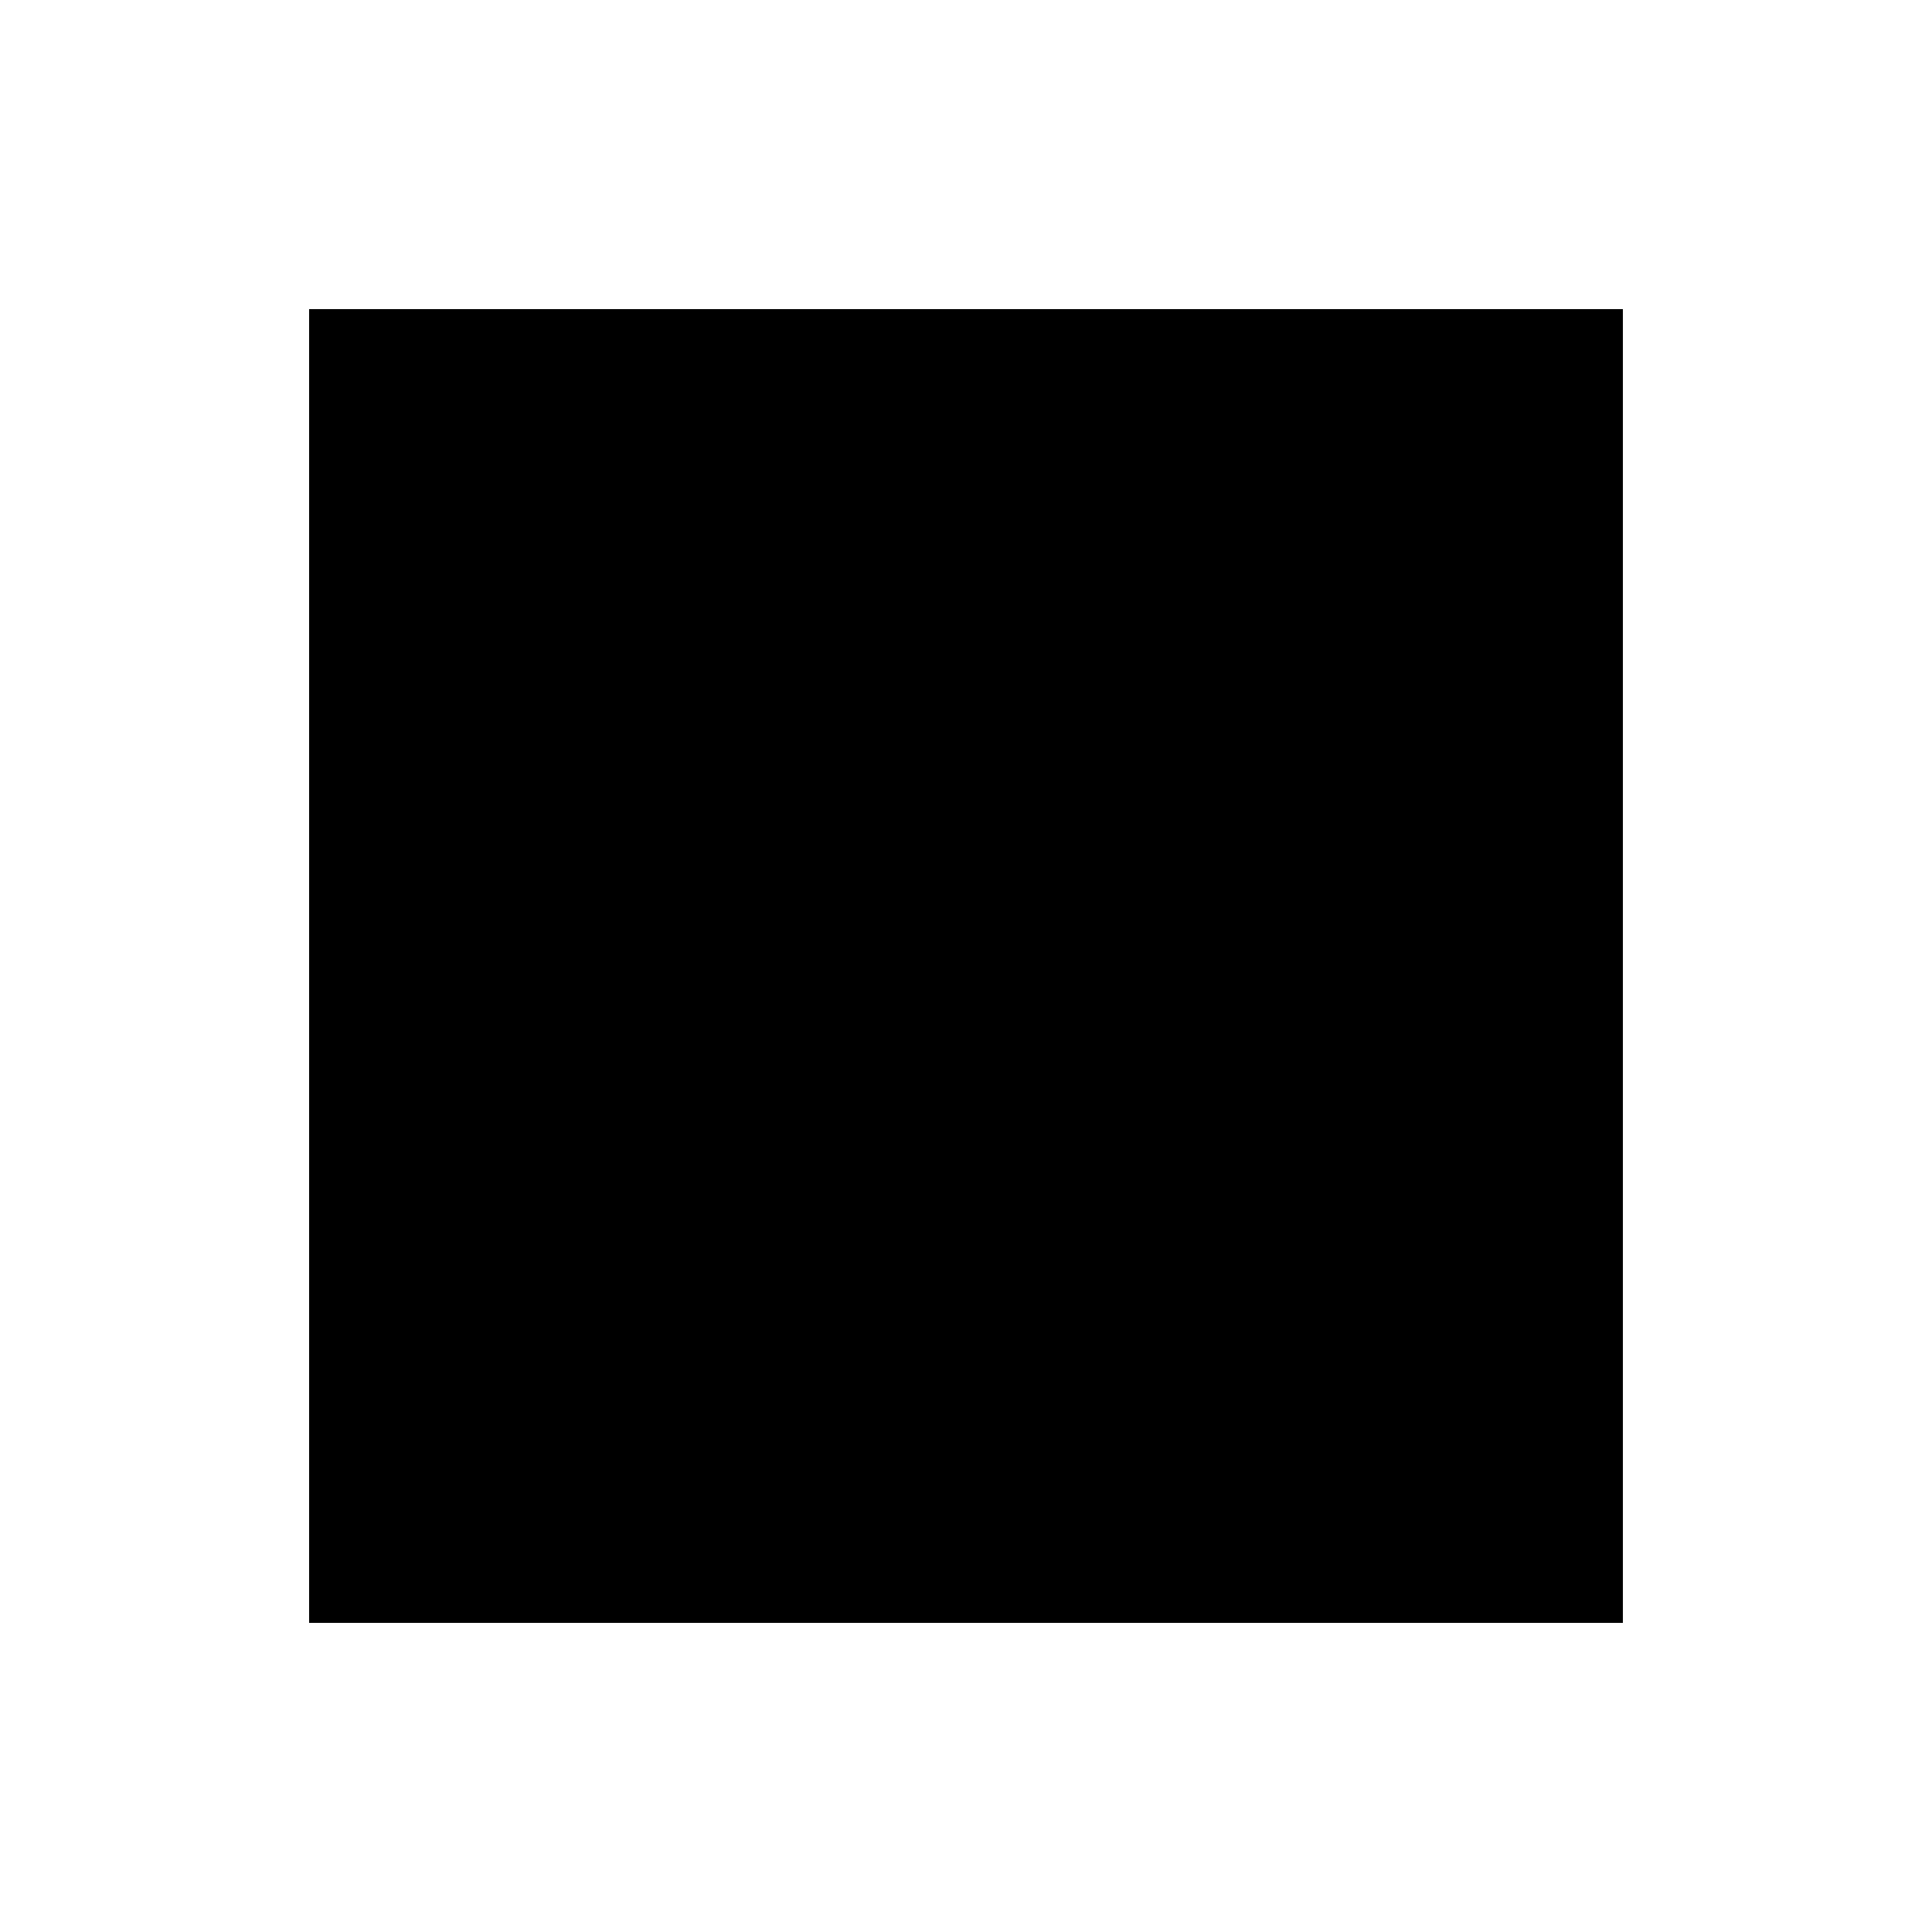
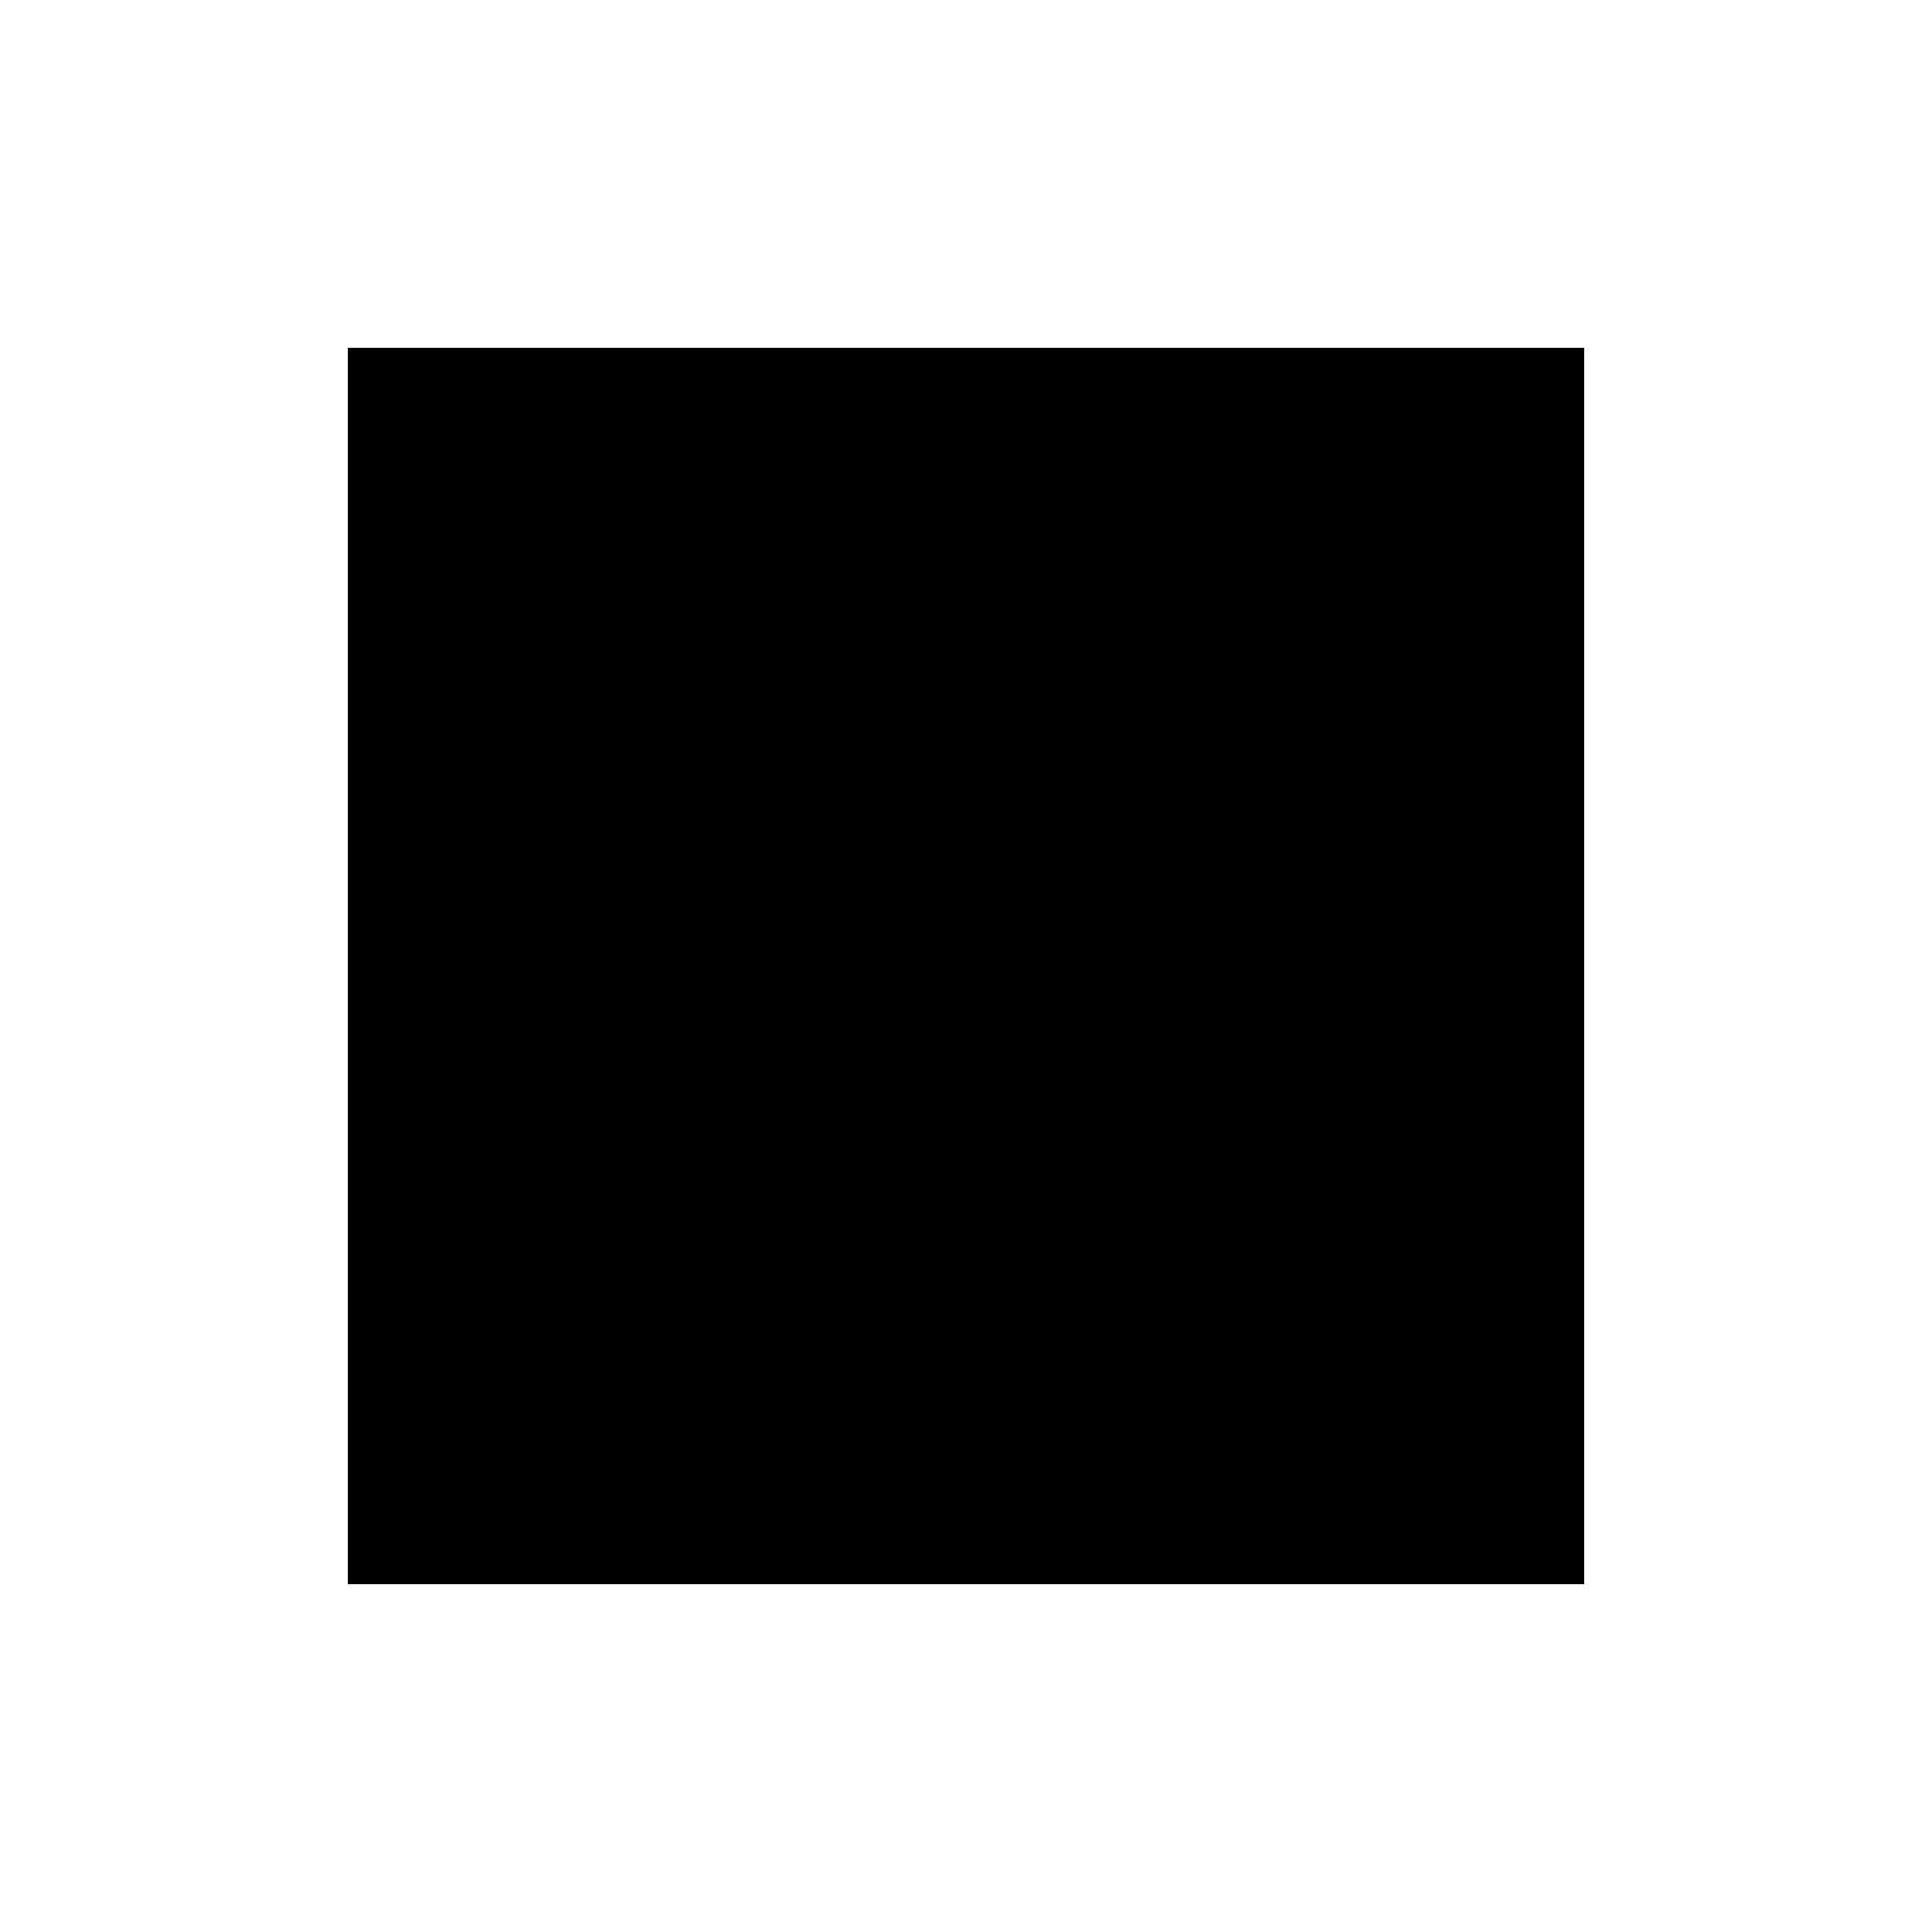
<svg xmlns="http://www.w3.org/2000/svg" version="1.1" width="100" height="100" viewBox="0 0 100 100">
-   <rect x="16" y="16" width="68" height="68" rx="0" fill="param(fill) #FFFFFF" fill-opacity="param(fill-opacity) 1" stroke="param(outline) #C8102E" stroke-opacity="param(outline-opacity) 1" stroke-width="5" stroke-linecap="round" stroke-linejoin="round" />
-   <path d="M16,16 L84,84" fill="none" stroke="param(outline) #C8102E" stroke-opacity="param(outline-opacity) 1" stroke-width="4.5" stroke-linecap="butt" stroke-linejoin="round" />
-   <path d="M16,84 L84,16" fill="none" stroke="param(outline) #C8102E" stroke-opacity="param(outline-opacity) 1" stroke-width="4.5" stroke-linecap="butt" stroke-linejoin="round" />
+   <rect x="18" y="18" width="64" height="64" rx="0" fill="param(fill) #FFFFFF" fill-opacity="param(fill-opacity) 1" stroke="param(outline) #C8102E" stroke-opacity="param(outline-opacity) 1" stroke-width="5" stroke-linecap="round" stroke-linejoin="round" />
+   <path d="M18,18 L82,82" fill="none" stroke="param(outline) #C8102E" stroke-opacity="param(outline-opacity) 1" stroke-width="4.5" stroke-linecap="butt" stroke-linejoin="round" />
+   <path d="M18,82 L82,18" fill="none" stroke="param(outline) #C8102E" stroke-opacity="param(outline-opacity) 1" stroke-width="4.5" stroke-linecap="butt" stroke-linejoin="round" />
</svg>
